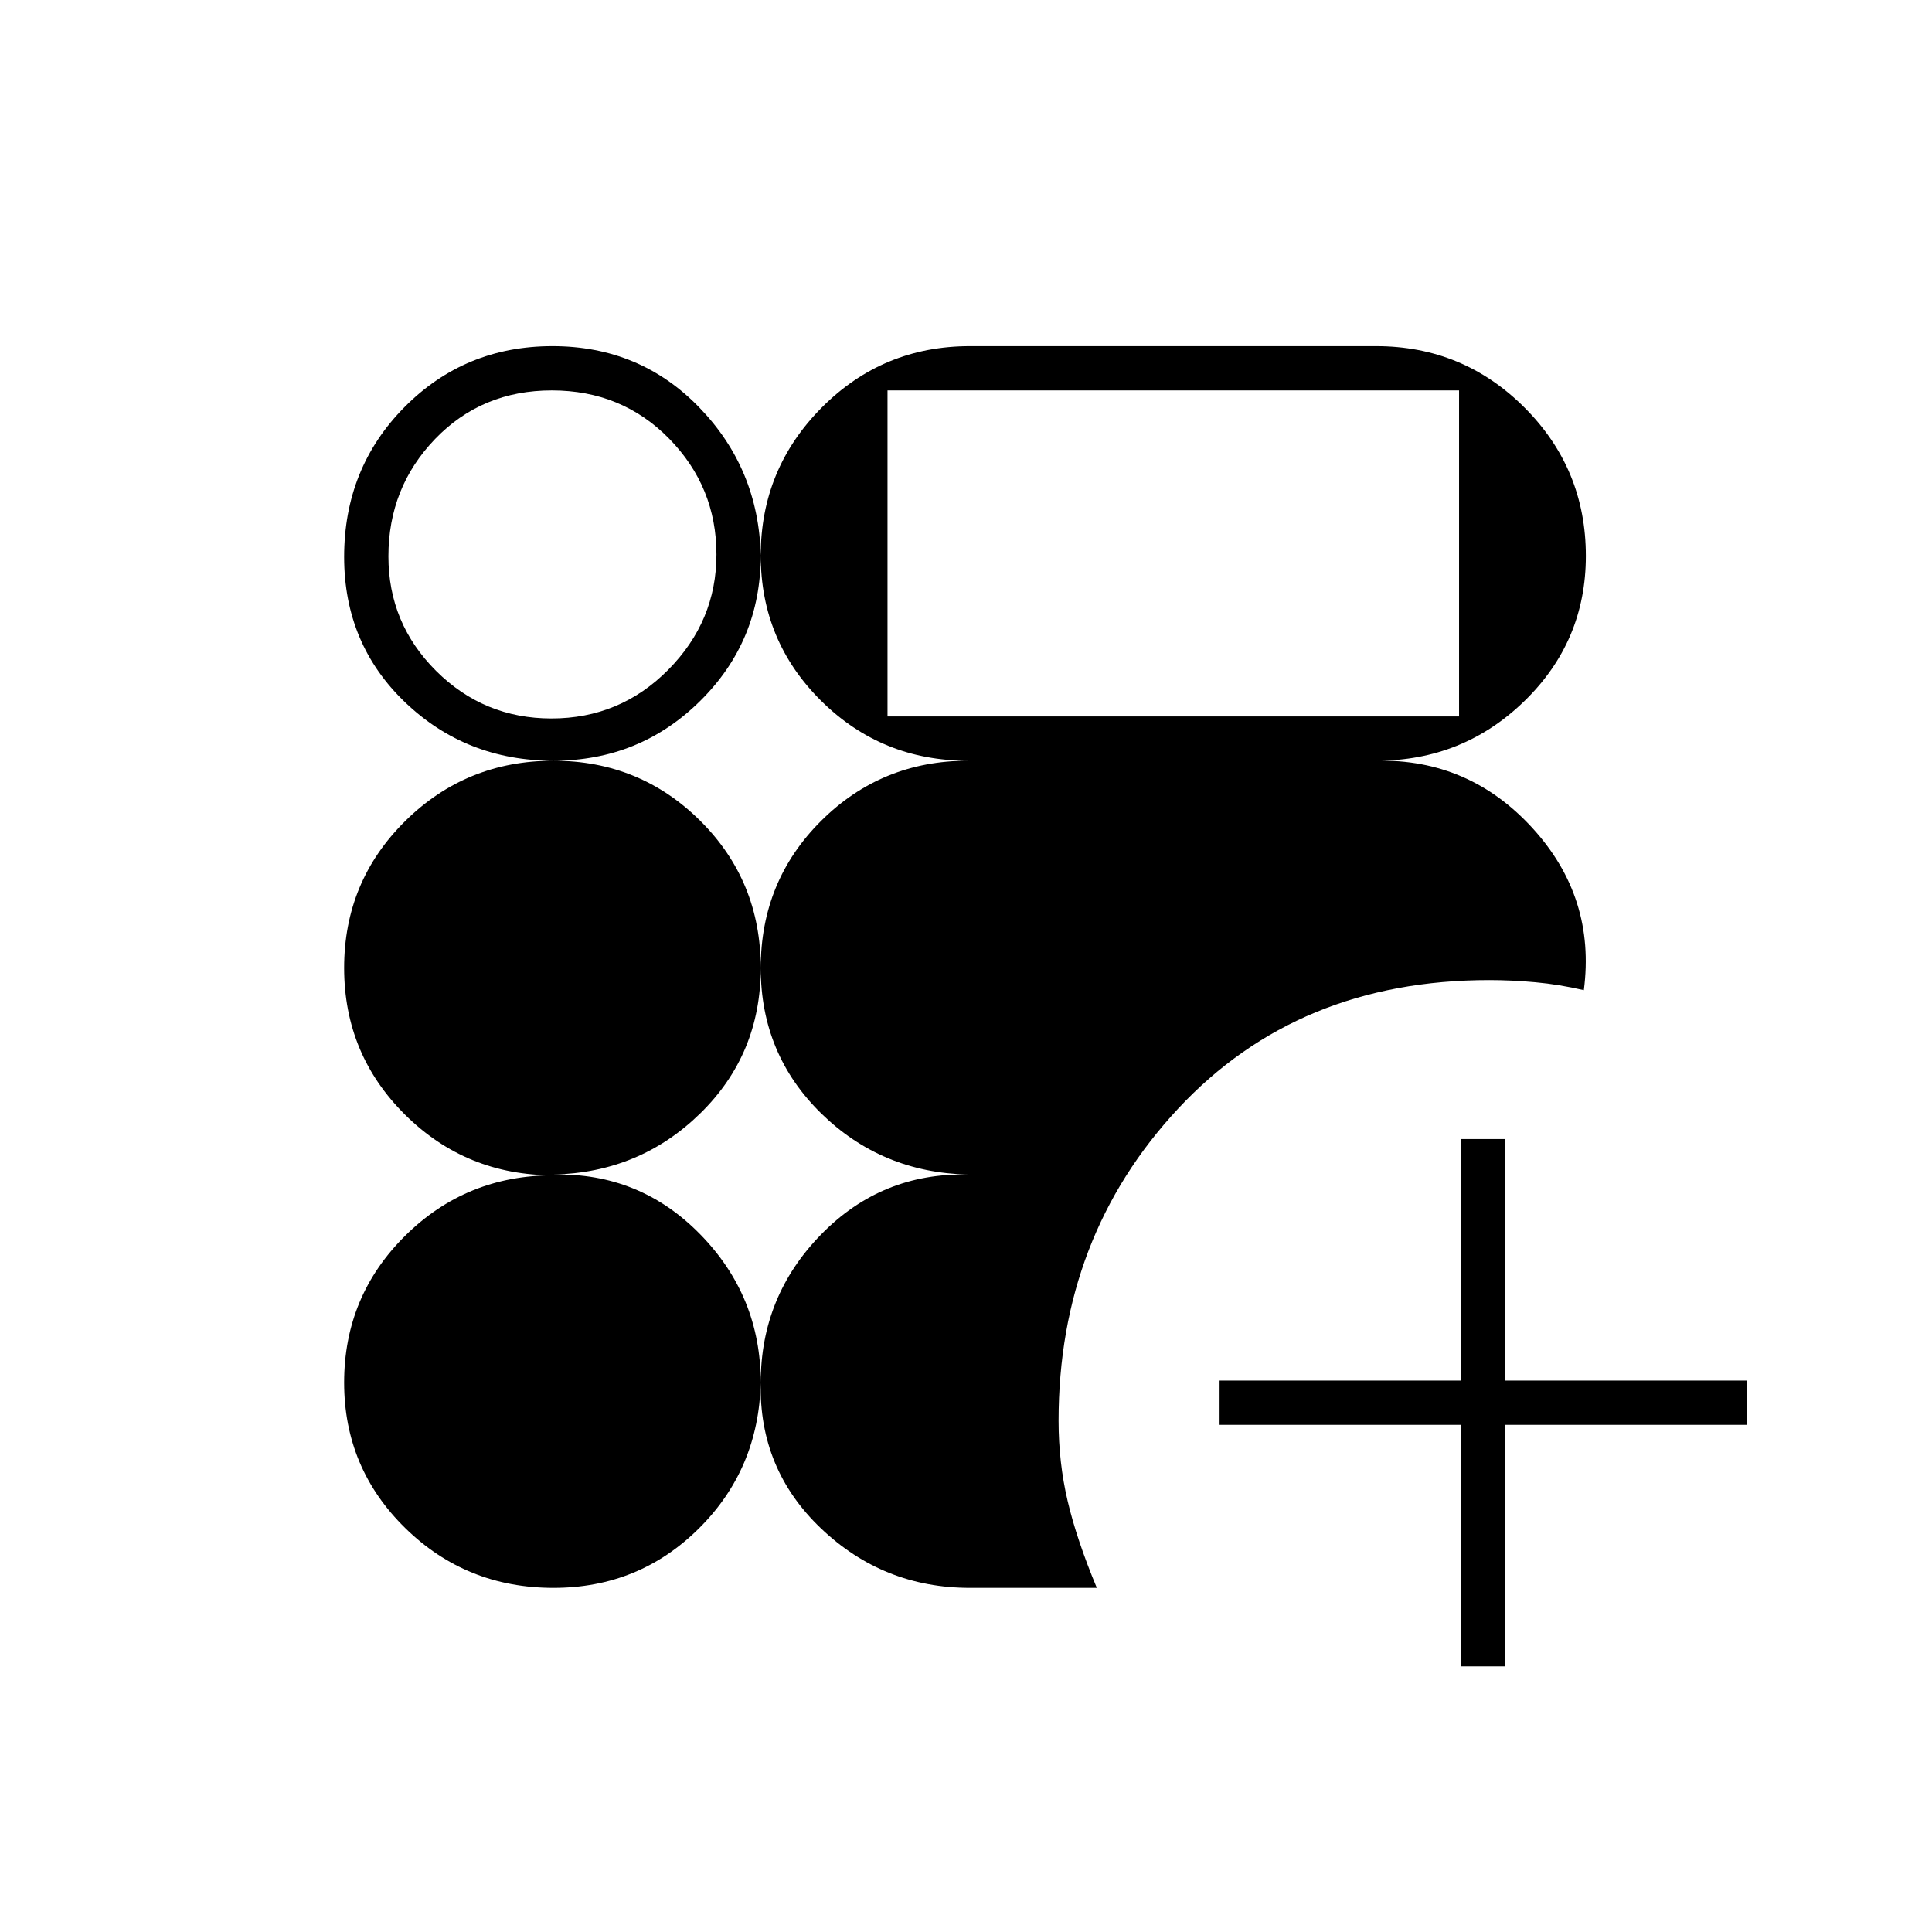
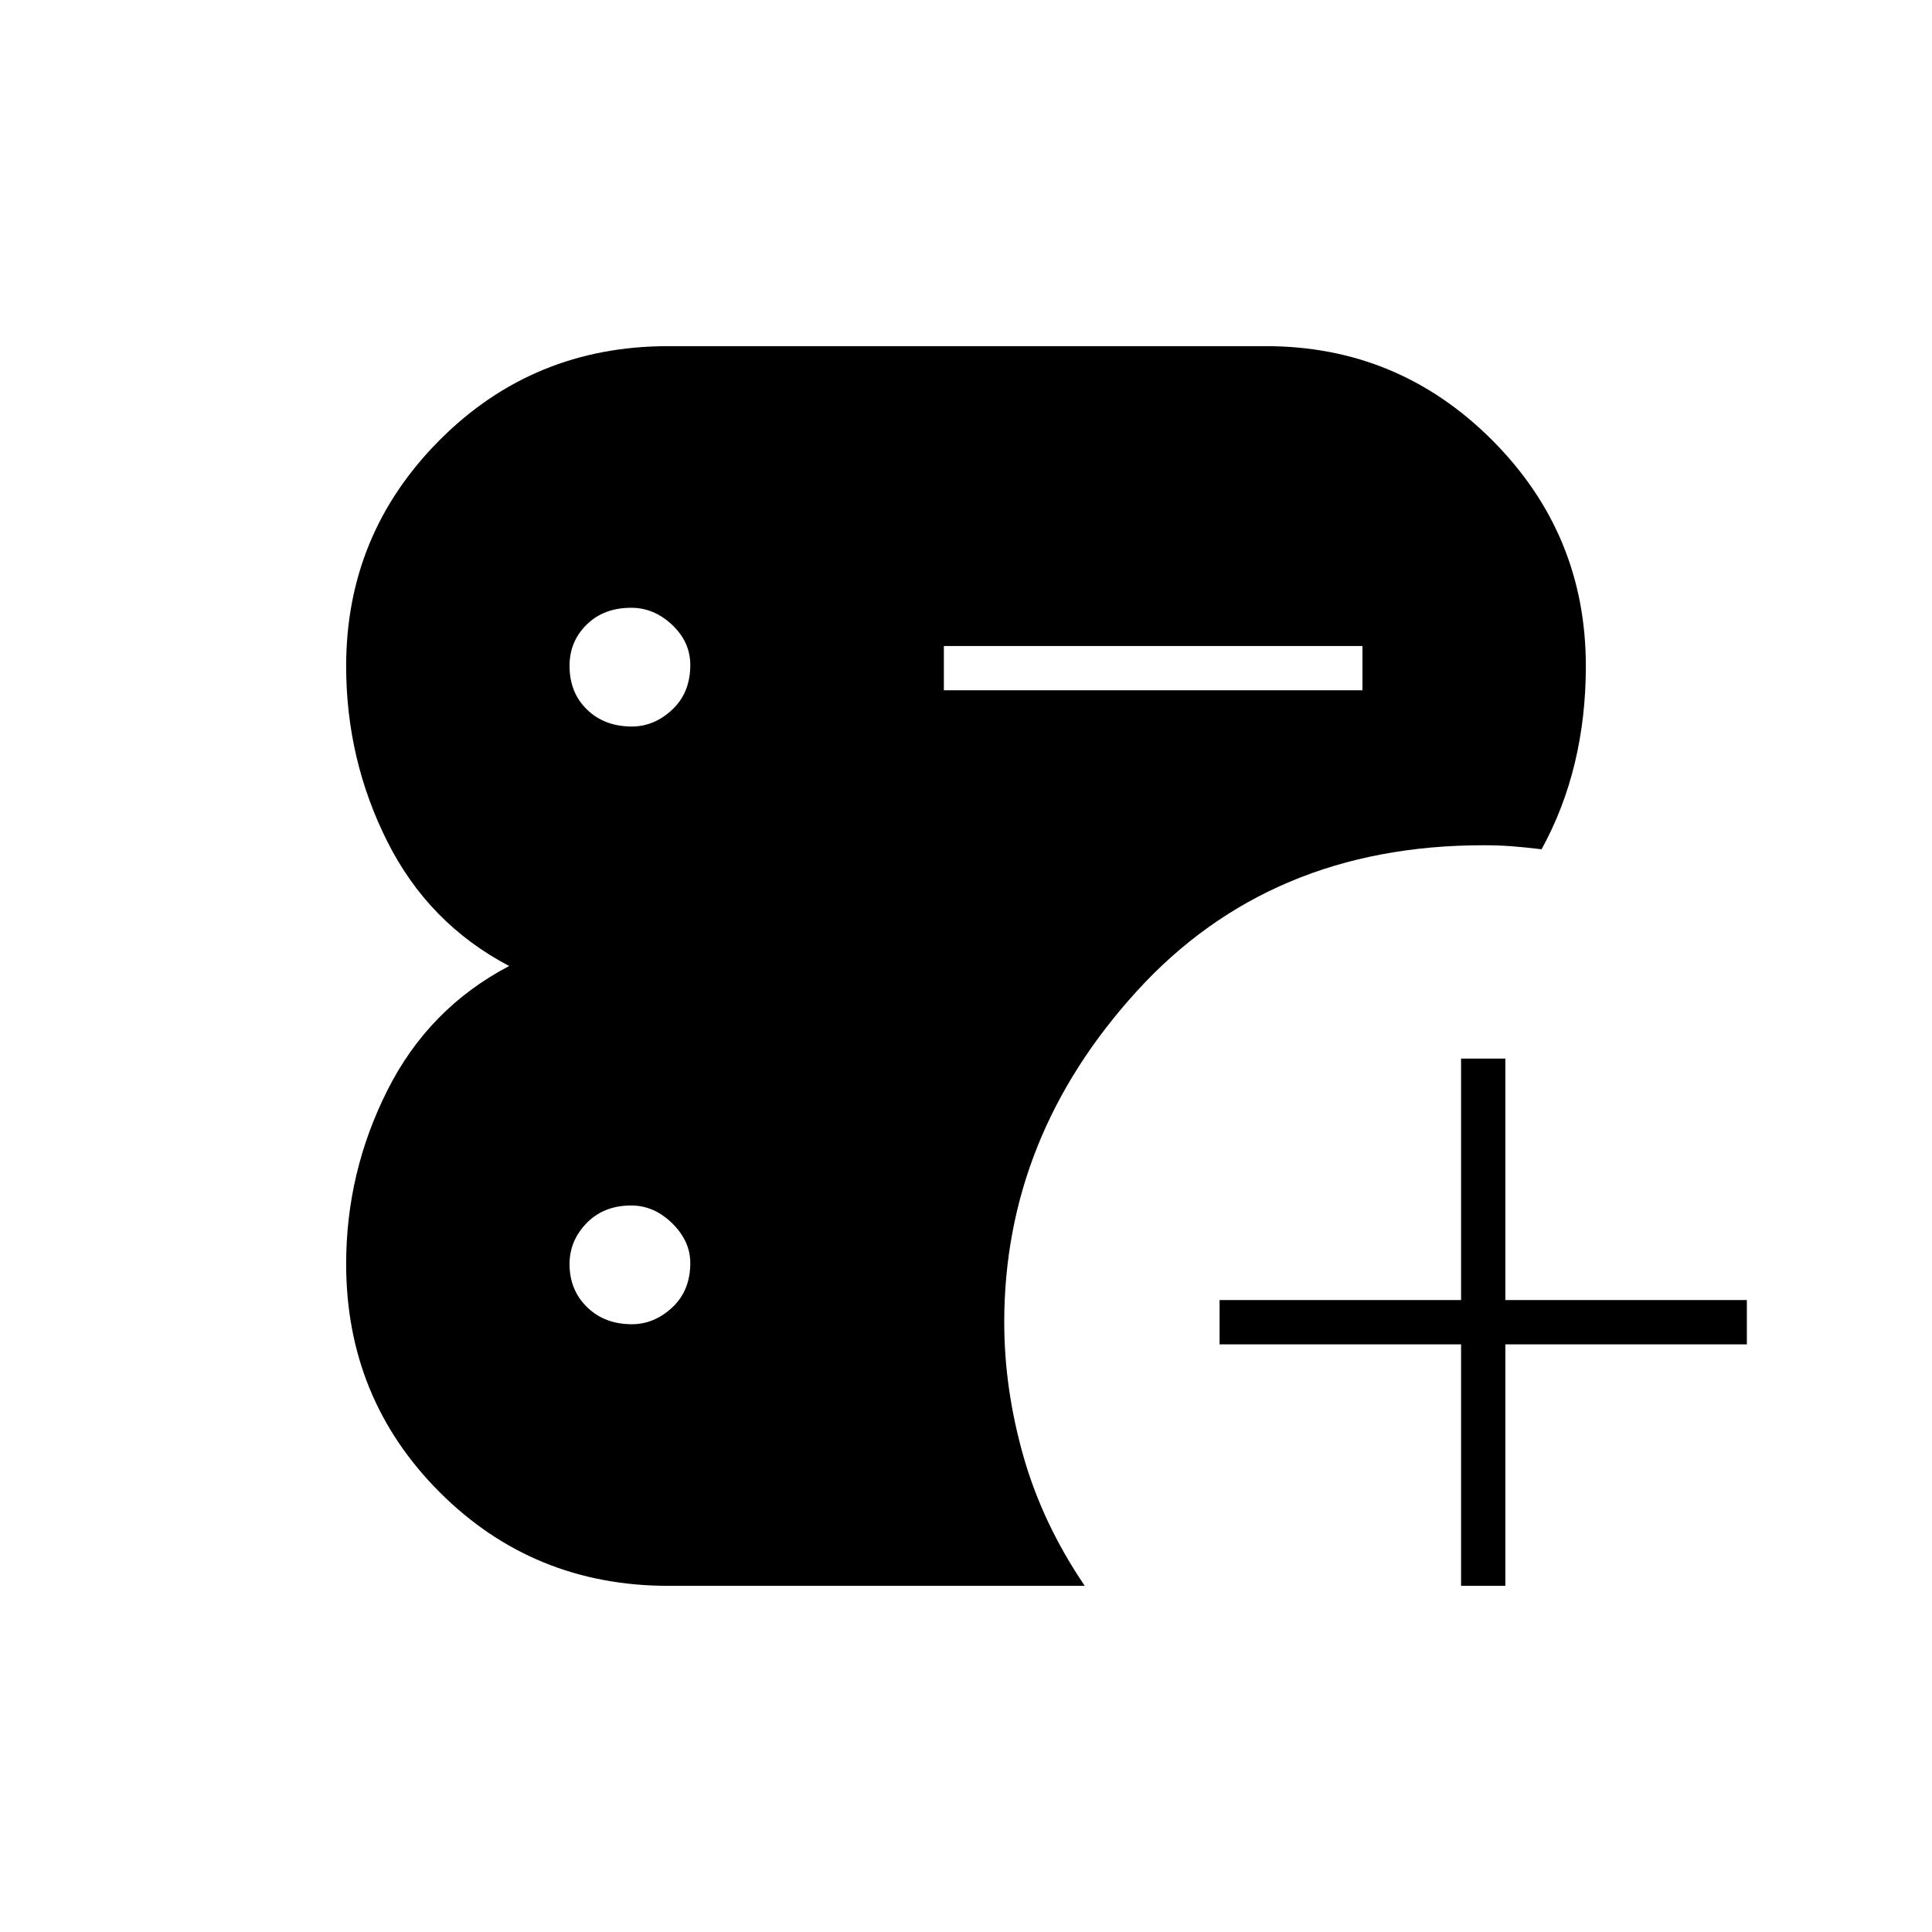
<svg xmlns="http://www.w3.org/2000/svg" viewBox="0 -960 960 960">
-   <path d="M726-132v-120H606v-22h120v-120h22v120h120v22H748v120h-22Zm-451-39q-43.33 0-73.67-29.75Q171-230.5 171-273q0-42.92 30.33-72.96Q231.67-376 275-376q-43.33 0-73.67-30.06-30.33-30.06-30.33-73T201.33-552q30.34-30 73.67-30-43.33 0-73.67-29Q171-640 171-683.27q0-44.15 30-74.44T274.5-788q43.5 0 73 30.5T378-684q0-42.98 30.33-73.49Q438.67-788 482-788h201.76q43.24 0 73.74 30.5Q788-727 788-683.75q0 42.39-30.5 72.07Q727-582 684-582q46-1 77.5 33.5T787-468q-12.3-2.85-24.05-3.92Q751.21-473 740-473q-95 0-154.5 63.78T526-254q0 20.67 4.5 39.83Q535-195 545-171h-63q-43 0-74-29.5T378-273q-1 43-30.75 72.5T275-171Zm-1-432q34.08 0 58.04-24.19T356-684.5q0-33.55-23.51-57.53Q308.97-766 274.21-766q-34.76 0-57.98 24.1Q193-717.8 193-683.56q0 33.36 23.73 56.96Q240.45-603 274-603Zm167-1h284v-162H441v162Zm-63 331q0-42.92 30.04-73.64 30.04-30.73 72.96-29.73-42.92-1-72.96-30.4Q378-436.18 378-479q0 42.82-30.04 72.23-30.04 29.4-72.96 30.4 42.92-1 72.96 29.73Q378-315.92 378-273Zm0-206q0-43.28 30.04-73.14T481-582q-42.92 0-72.96-29.75Q378-641.5 378-684q0 42.5-30.04 72.25T275-582q42.92 0 72.96 29.86Q378-522.28 378-479Z" />
+   <path d="M726-172v-120H606v-22h120v-120h22v120h120v22H748v120h-22ZM313.94-302q11.16 0 20.11-8.35t8.95-22.06q0-10.92-9.01-19.76-9.01-8.83-20.32-8.83-13.67 0-22.17 8.74-8.5 8.73-8.5 20.35 0 12.91 8.7 21.41t22.24 8.5Zm0-297q11.16 0 20.11-8.4t8.95-22.19q0-11.41-9.01-19.91t-20.32-8.5q-13.67 0-22.17 8.37-8.5 8.38-8.5 20.45 0 13.38 8.7 21.78t22.24 8.4Zm18.26 427q-67.2 0-113.7-46.5T172-332q0-45.51 20.5-86.25Q213-459 253-480q-40-21-60.5-61.76Q172-582.53 172-629q0-65.74 46.5-112.37Q265-788 332-788h297q65.74 0 112.37 46.63Q788-694.74 788-629q0 25.33-5.5 48.16Q777-558 766-538q-8.18-1-14.86-1.5T737-540q-106 0-172 72.37-66 72.36-66 164.63 0 33 9.5 66.5T539-172H332.2ZM469-617h208v-22H469v22Z" />
</svg>
